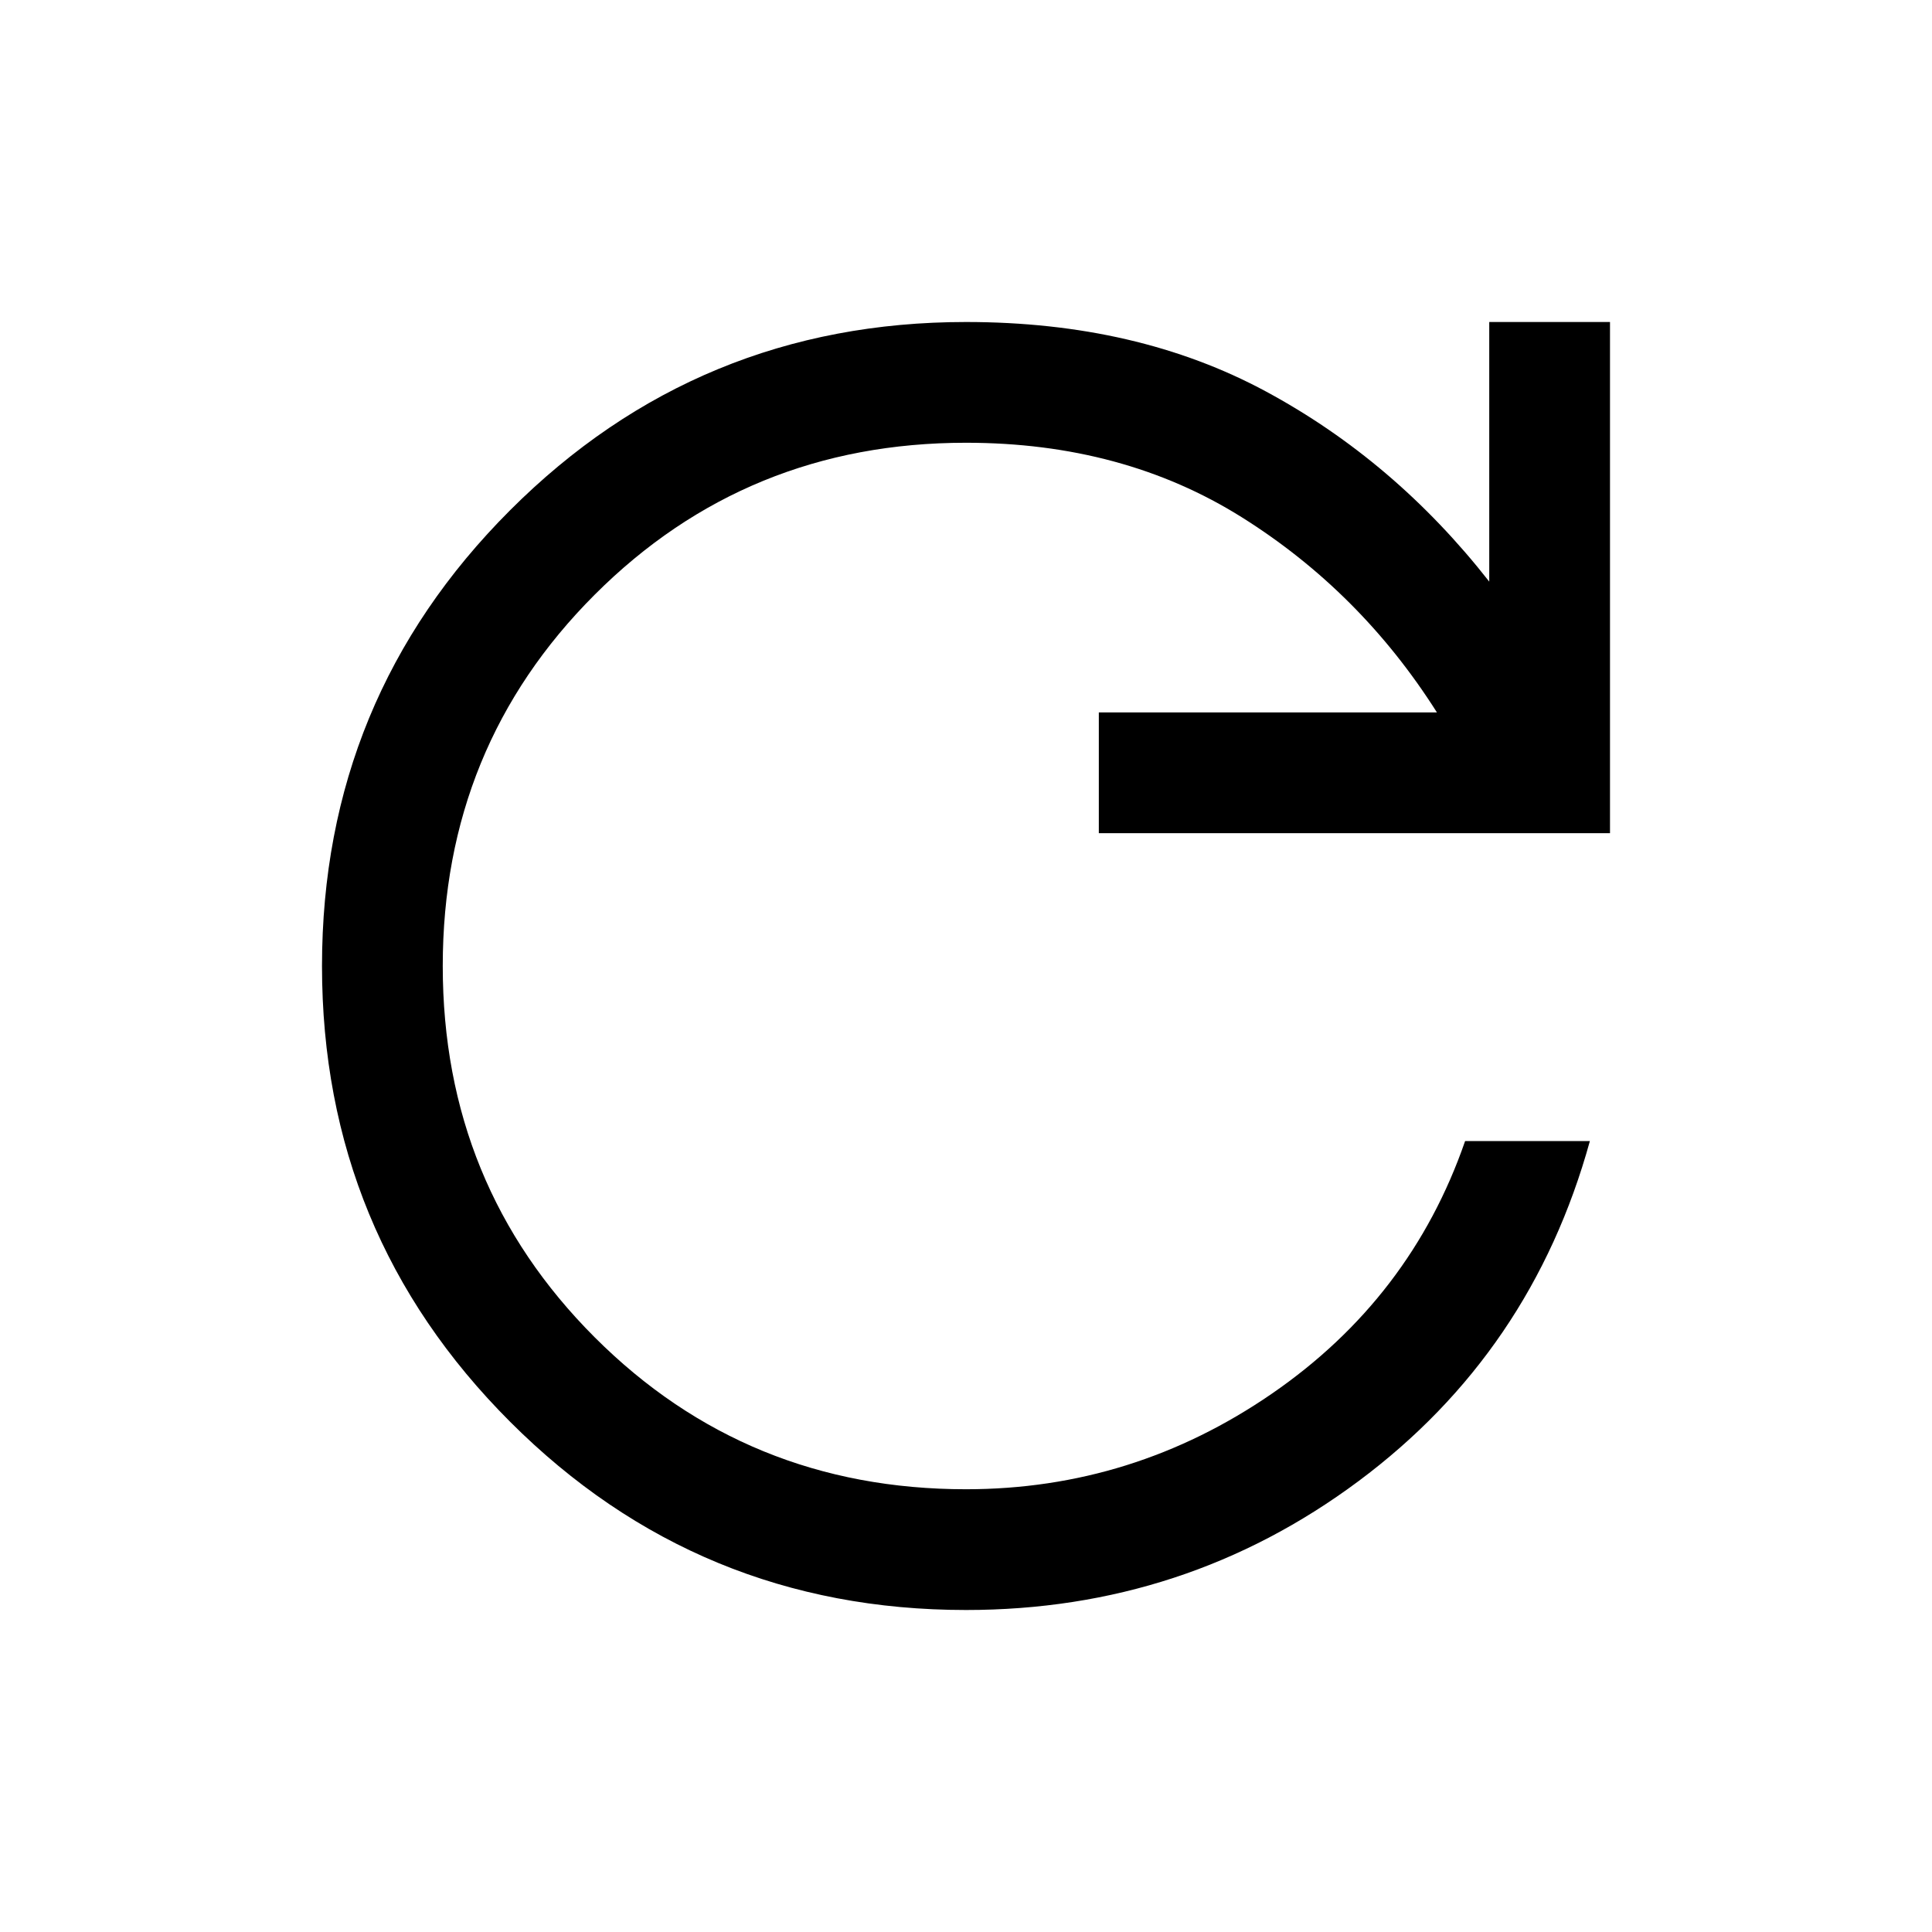
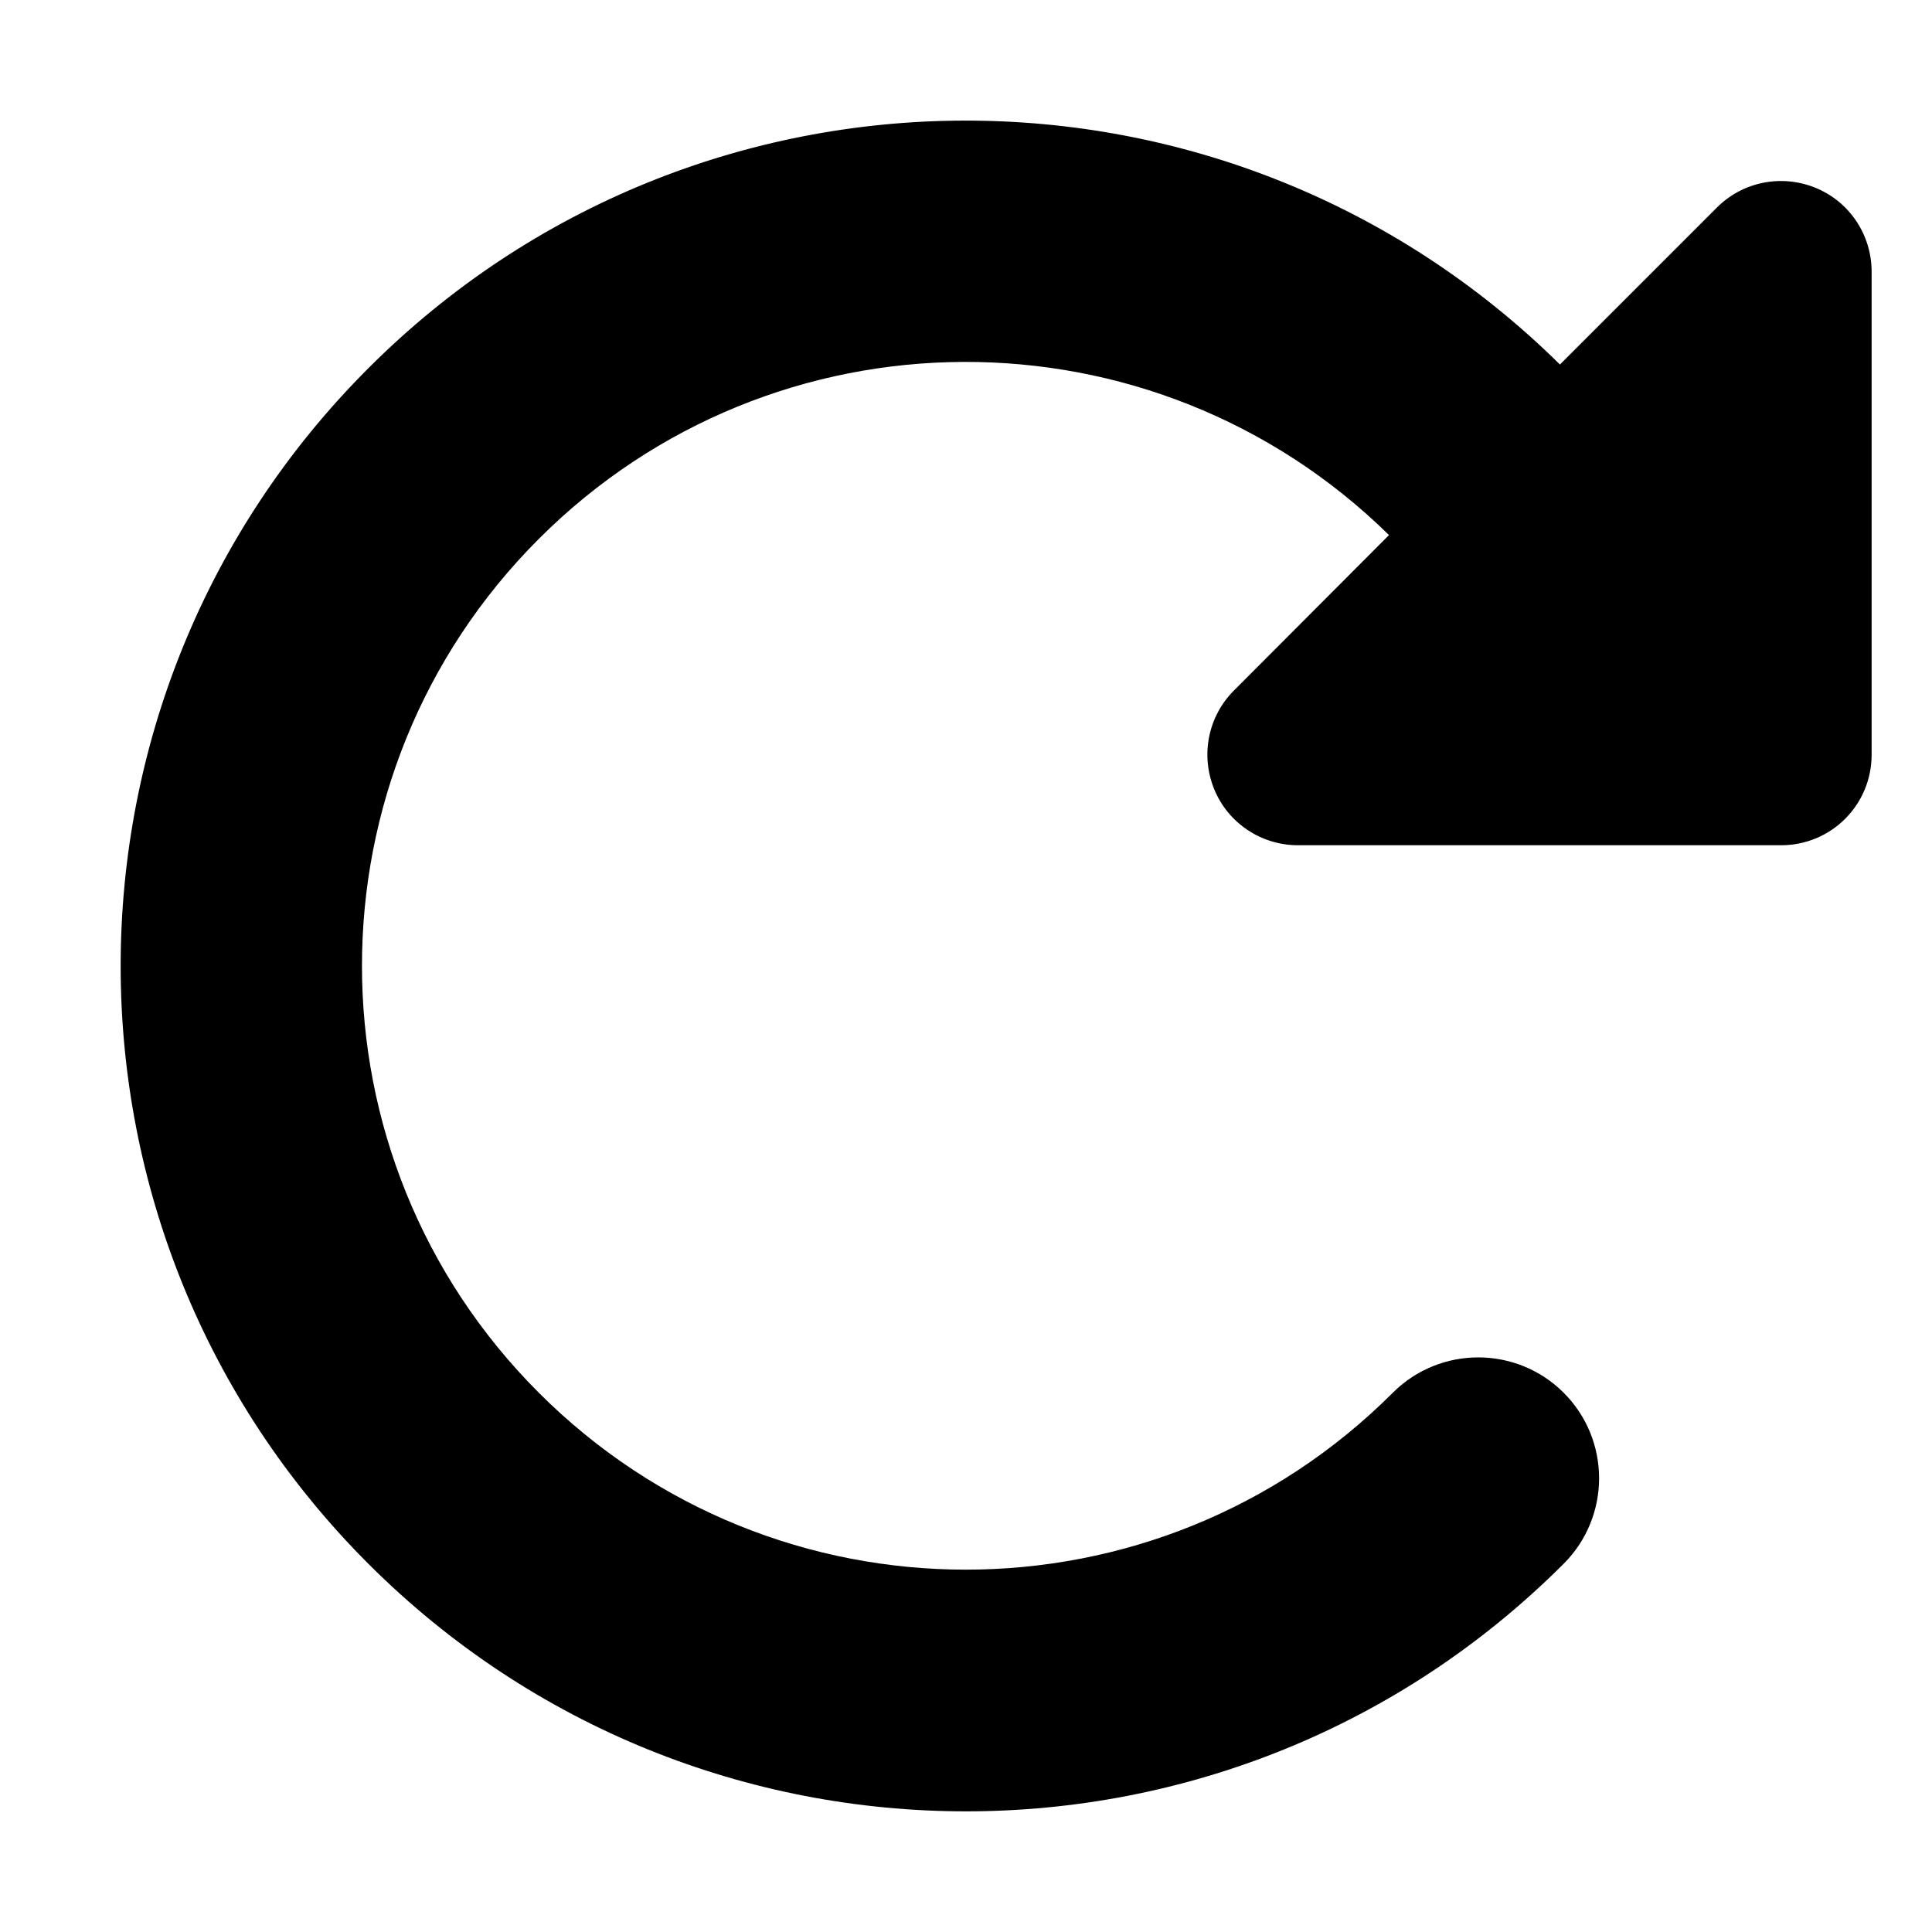
- <svg xmlns="http://www.w3.org/2000/svg" height="48" viewBox="0 96 960 960" width="48">
-   <path d="M480 896q-133 0-226.5-93.5T160 576q0-133 93.5-226.5T480 256q85 0 149 34.5T740 385V256h60v254H546v-60h168q-38-60-97-97t-137-37q-109 0-184.5 75.5T220 576q0 109 75.5 184.5T480 836q83 0 152-47.5T728 663h62q-29 105-115 169t-195 64Z" />
+ <svg xmlns="http://www.w3.org/2000/svg" viewBox="0 0 512 512">
+   <path d="M463.5 224H472c13.3 0 24-10.7 24-24V72c0-9.7-5.8-18.5-14.8-22.2s-19.3-1.7-26.2 5.2L413.4 96.6c-87.6-86.5-228.7-86.2-315.8 1c-87.5 87.5-87.5 229.3 0 316.8s229.3 87.5 316.8 0c12.5-12.5 12.5-32.8 0-45.3s-32.8-12.5-45.3 0c-62.5 62.5-163.8 62.5-226.3 0s-62.5-163.8 0-226.3c62.2-62.2 162.7-62.5 225.3-1L327 183c-6.9 6.9-8.9 17.2-5.2 26.2s12.5 14.8 22.2 14.8H463.5z" />
</svg>
